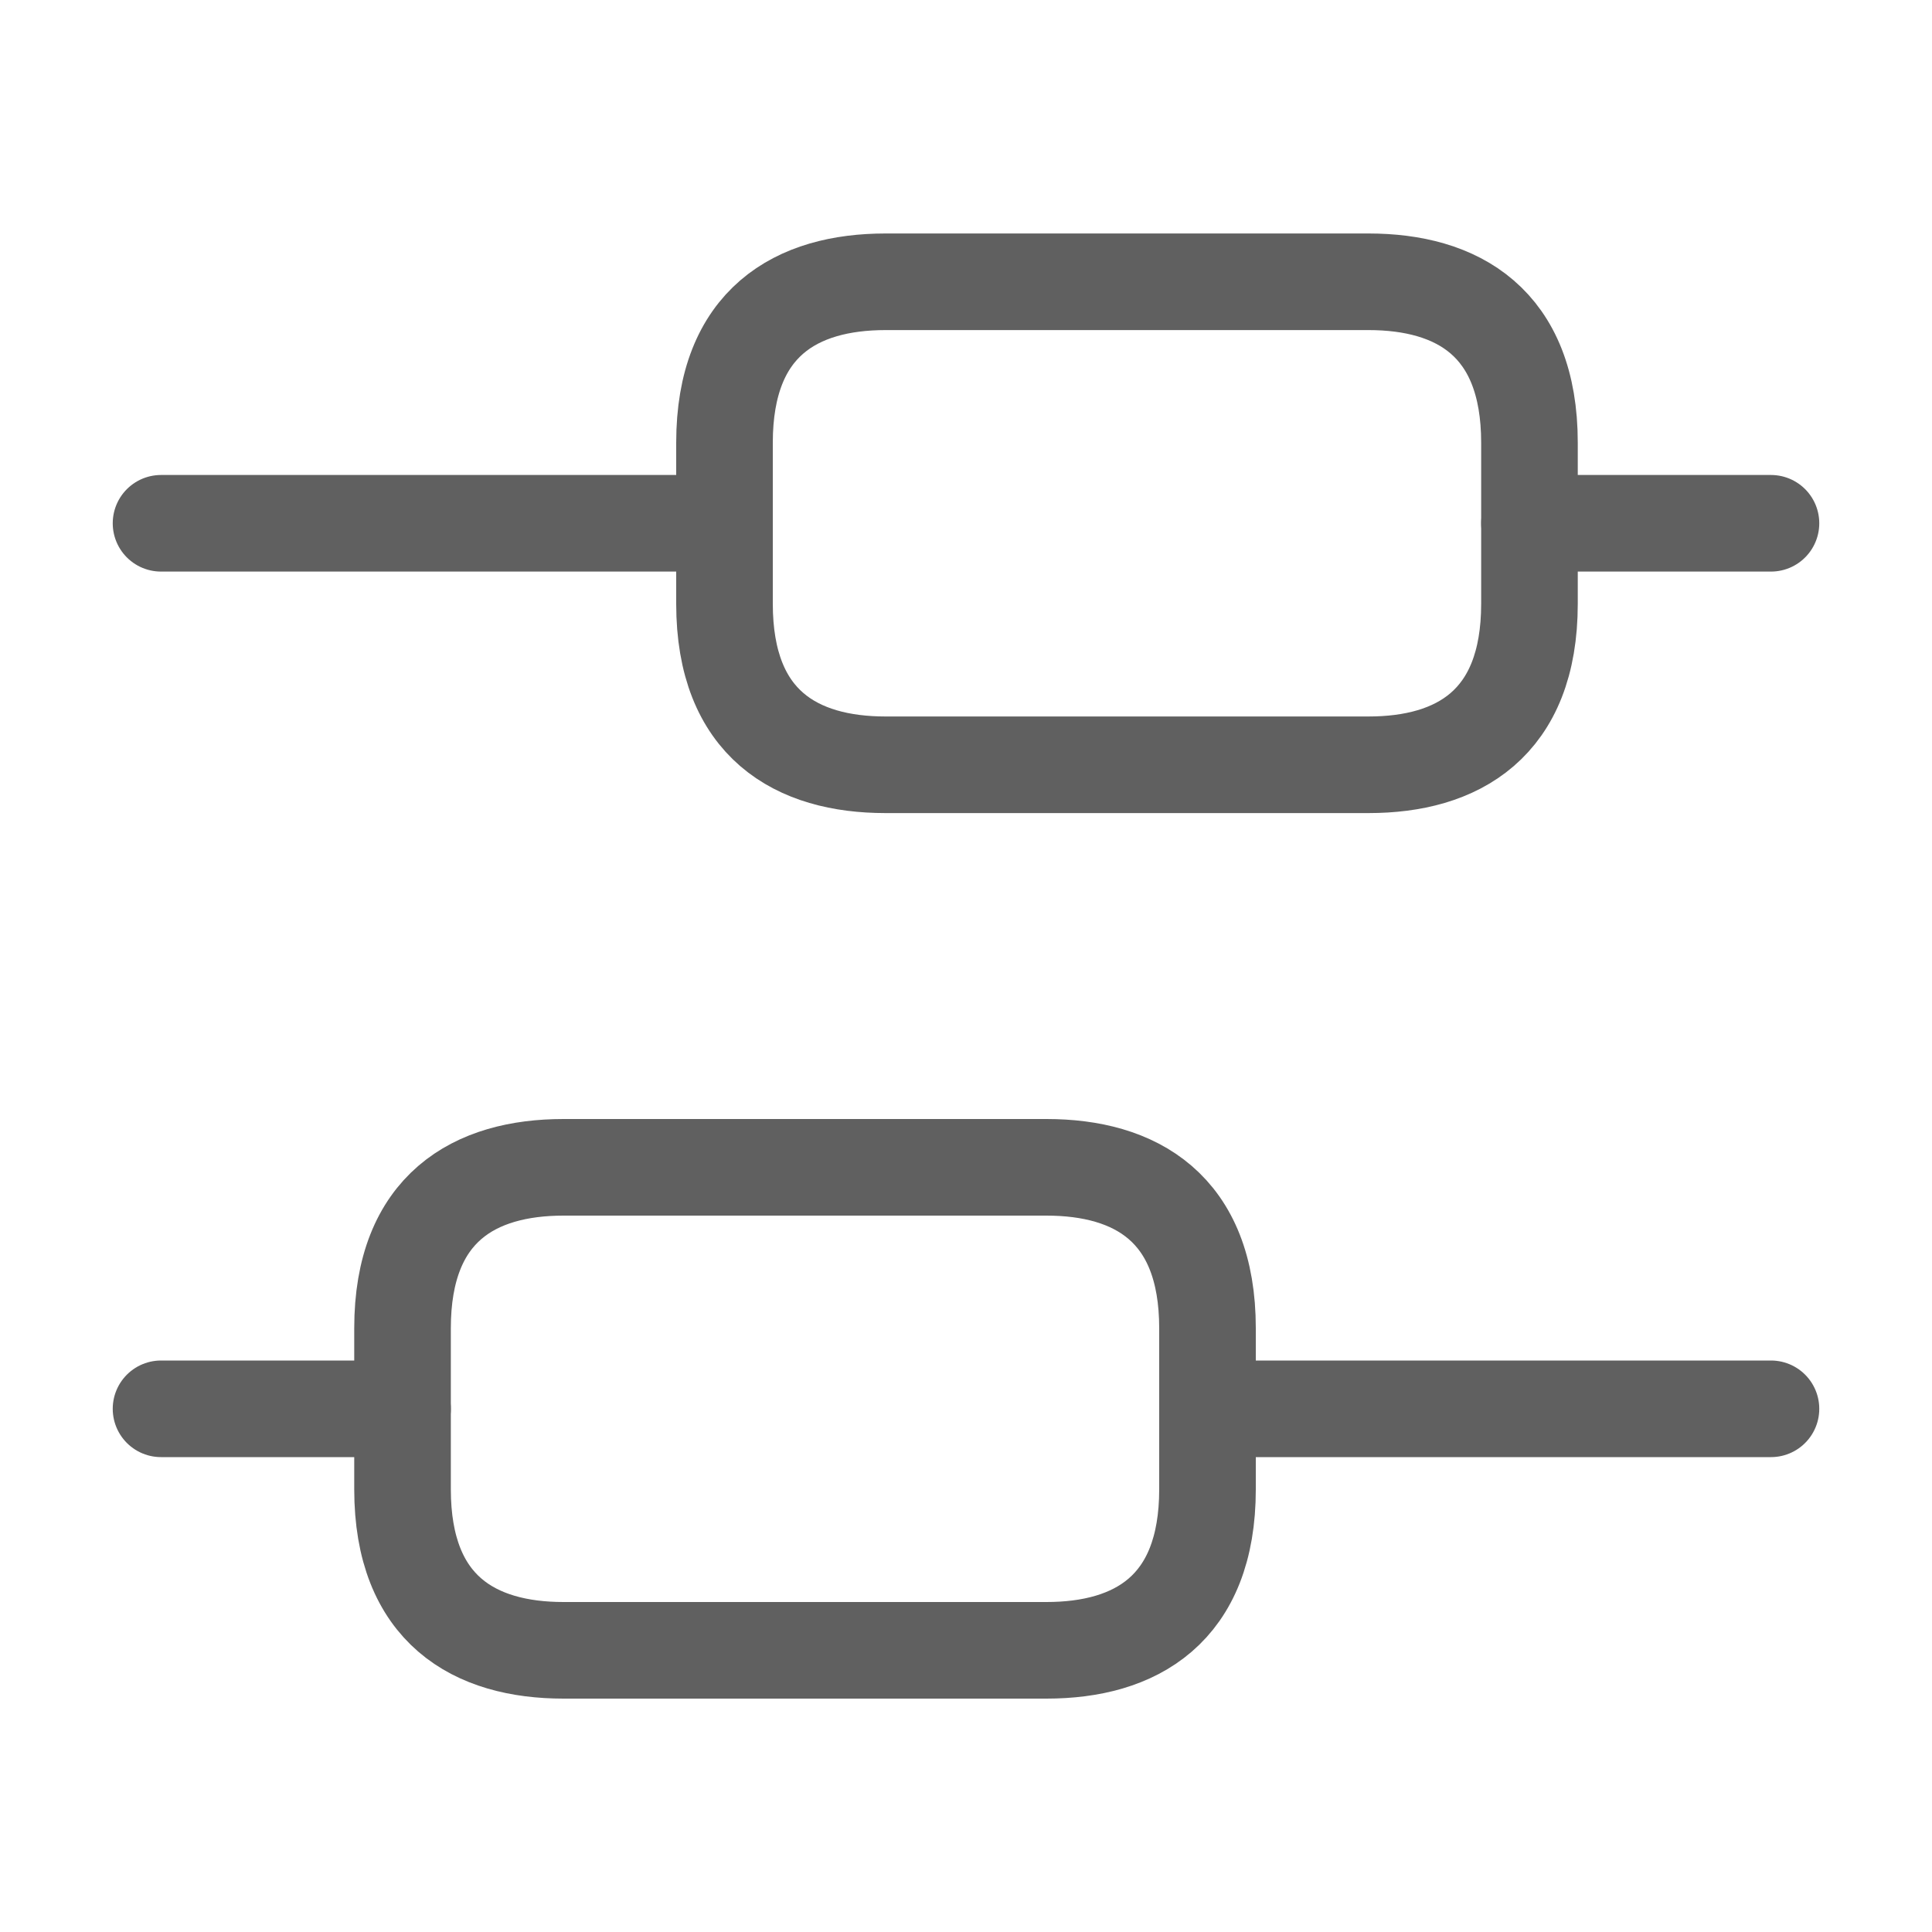
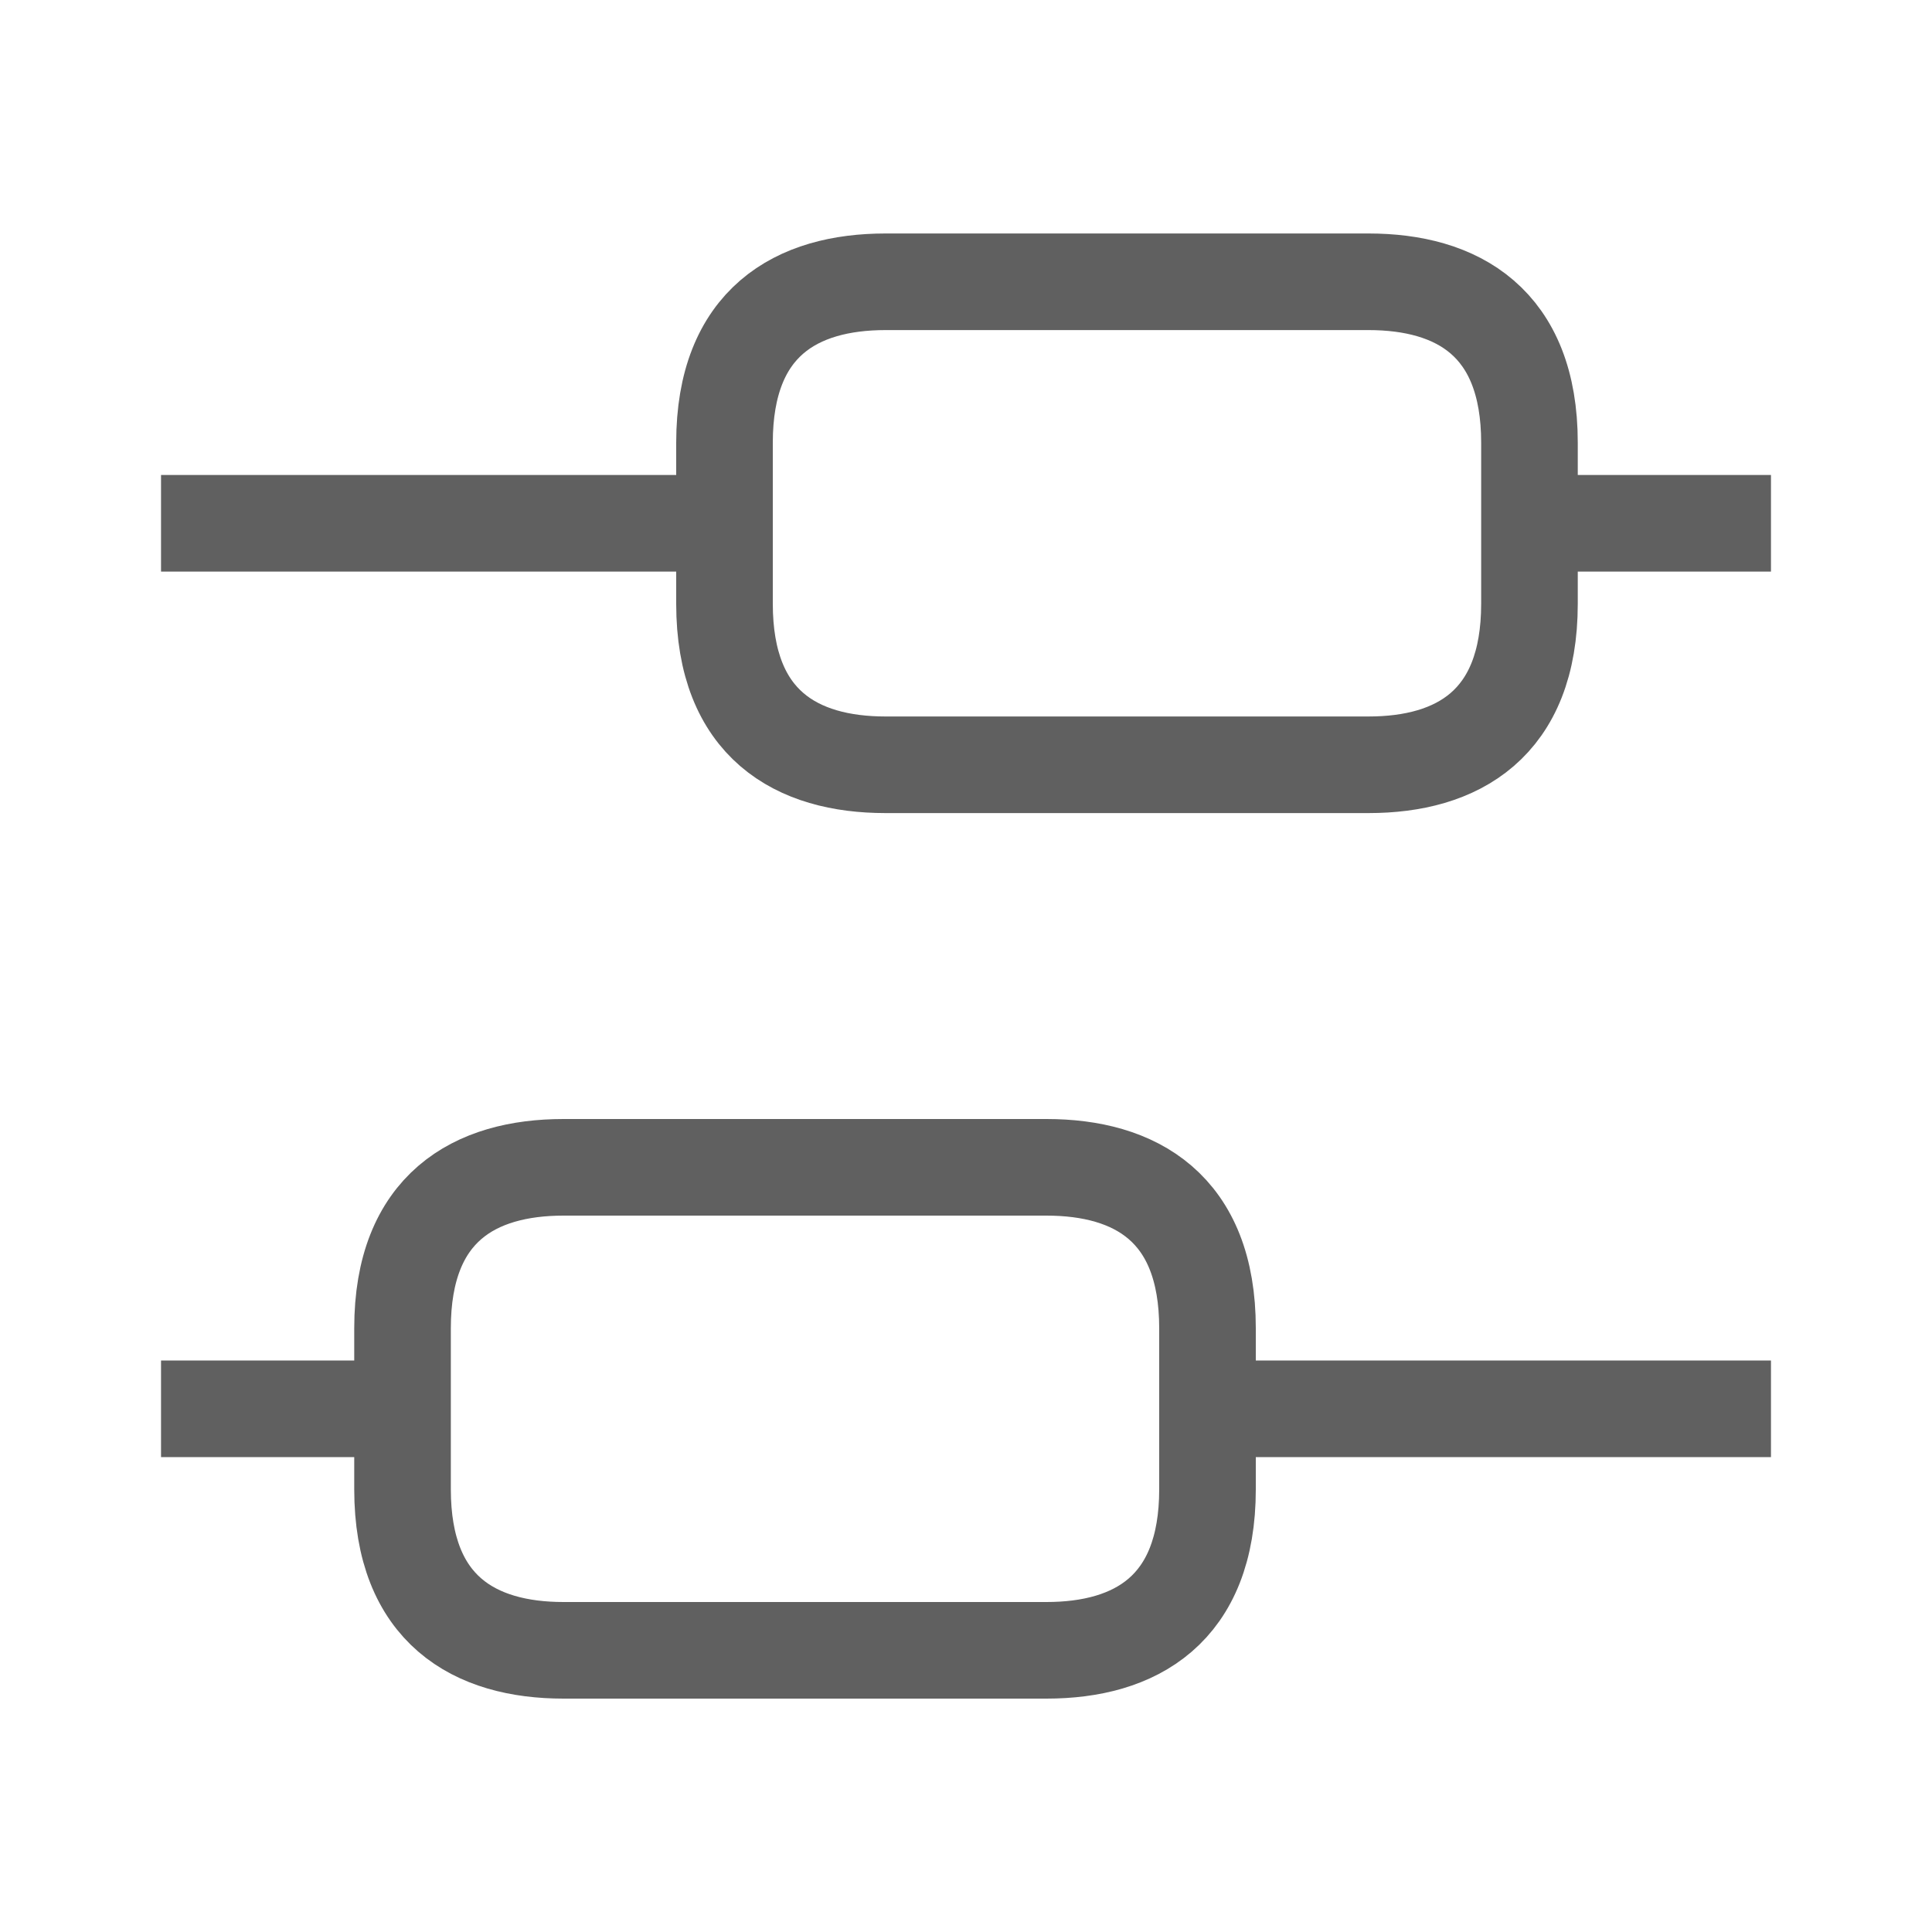
<svg xmlns="http://www.w3.org/2000/svg" width="20" height="20" viewBox="0 0 20 20" fill="none">
-   <path d="M18.333 14.584H12.5" stroke="#606060" stroke-miterlimit="10" stroke-linecap="round" stroke-linejoin="round" />
-   <path d="M4.167 14.584H1.667" stroke="#606060" stroke-miterlimit="10" stroke-linecap="round" stroke-linejoin="round" />
-   <path d="M18.333 5.417H15.833" stroke="#606060" stroke-miterlimit="10" stroke-linecap="round" stroke-linejoin="round" />
-   <path d="M7.5 5.417H1.667" stroke="#606060" stroke-miterlimit="10" stroke-linecap="round" stroke-linejoin="round" />
-   <path d="M5.833 12.084H10.833C11.75 12.084 12.5 12.5 12.5 13.75V15.417C12.5 16.667 11.75 17.084 10.833 17.084H5.833C4.917 17.084 4.167 16.667 4.167 15.417V13.75C4.167 12.5 4.917 12.084 5.833 12.084Z" stroke="#606060" stroke-miterlimit="10" stroke-linecap="round" stroke-linejoin="round" />
-   <path d="M9.167 2.917H14.167C15.083 2.917 15.833 3.333 15.833 4.583V6.25C15.833 7.5 15.083 7.917 14.167 7.917H9.167C8.25 7.917 7.5 7.5 7.5 6.25V4.583C7.5 3.333 8.25 2.917 9.167 2.917Z" stroke="#606060" stroke-miterlimit="10" stroke-linecap="round" stroke-linejoin="round" />
+   <path d="M18.333 14.584H12.5" stroke="#606060" stroke-miterlimit="10" strokeLinecap="round" strokeLinejoin="round" />
+   <path d="M4.167 14.584H1.667" stroke="#606060" stroke-miterlimit="10" strokeLinecap="round" strokeLinejoin="round" />
+   <path d="M18.333 5.417H15.833" stroke="#606060" stroke-miterlimit="10" strokeLinecap="round" strokeLinejoin="round" />
+   <path d="M7.5 5.417H1.667" stroke="#606060" stroke-miterlimit="10" strokeLinecap="round" strokeLinejoin="round" />
+   <path d="M5.833 12.084H10.833C11.75 12.084 12.5 12.5 12.5 13.75V15.417C12.5 16.667 11.75 17.084 10.833 17.084H5.833C4.917 17.084 4.167 16.667 4.167 15.417V13.75C4.167 12.5 4.917 12.084 5.833 12.084Z" stroke="#606060" stroke-miterlimit="10" strokeLinecap="round" strokeLinejoin="round" />
+   <path d="M9.167 2.917H14.167C15.083 2.917 15.833 3.333 15.833 4.583V6.25C15.833 7.5 15.083 7.917 14.167 7.917H9.167C8.25 7.917 7.5 7.5 7.5 6.25V4.583C7.5 3.333 8.25 2.917 9.167 2.917Z" stroke="#606060" stroke-miterlimit="10" strokeLinecap="round" strokeLinejoin="round" />
</svg>
